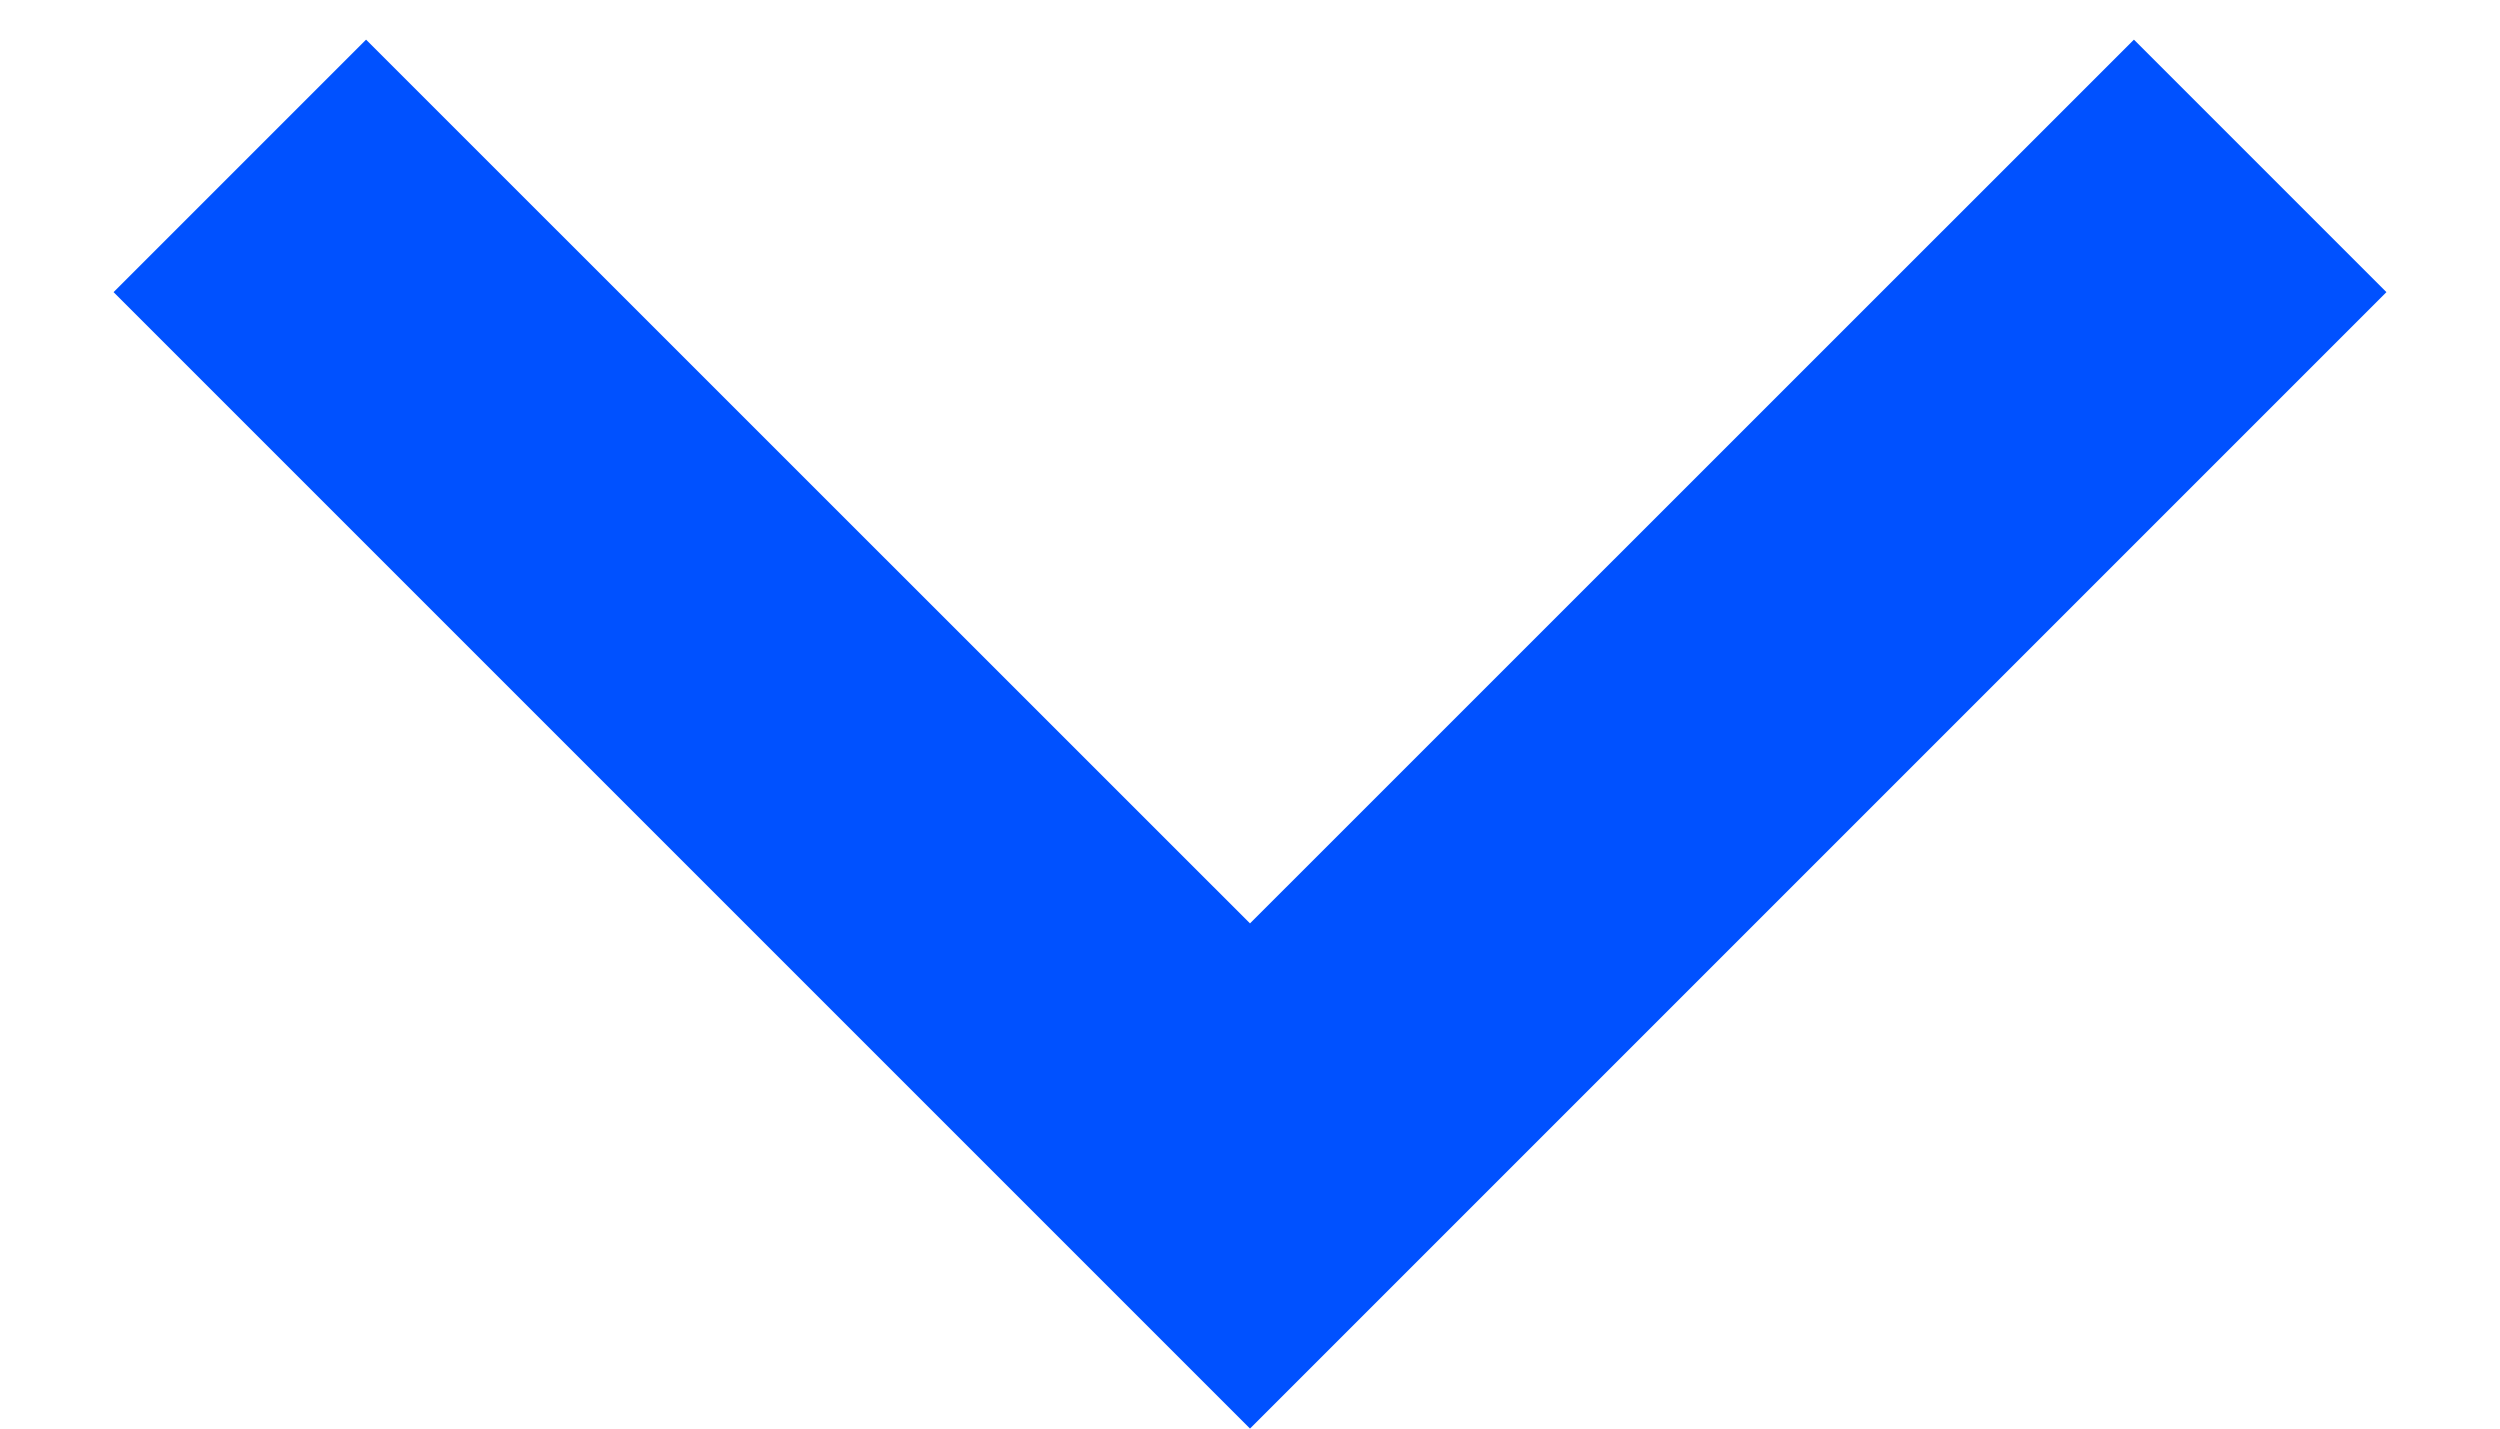
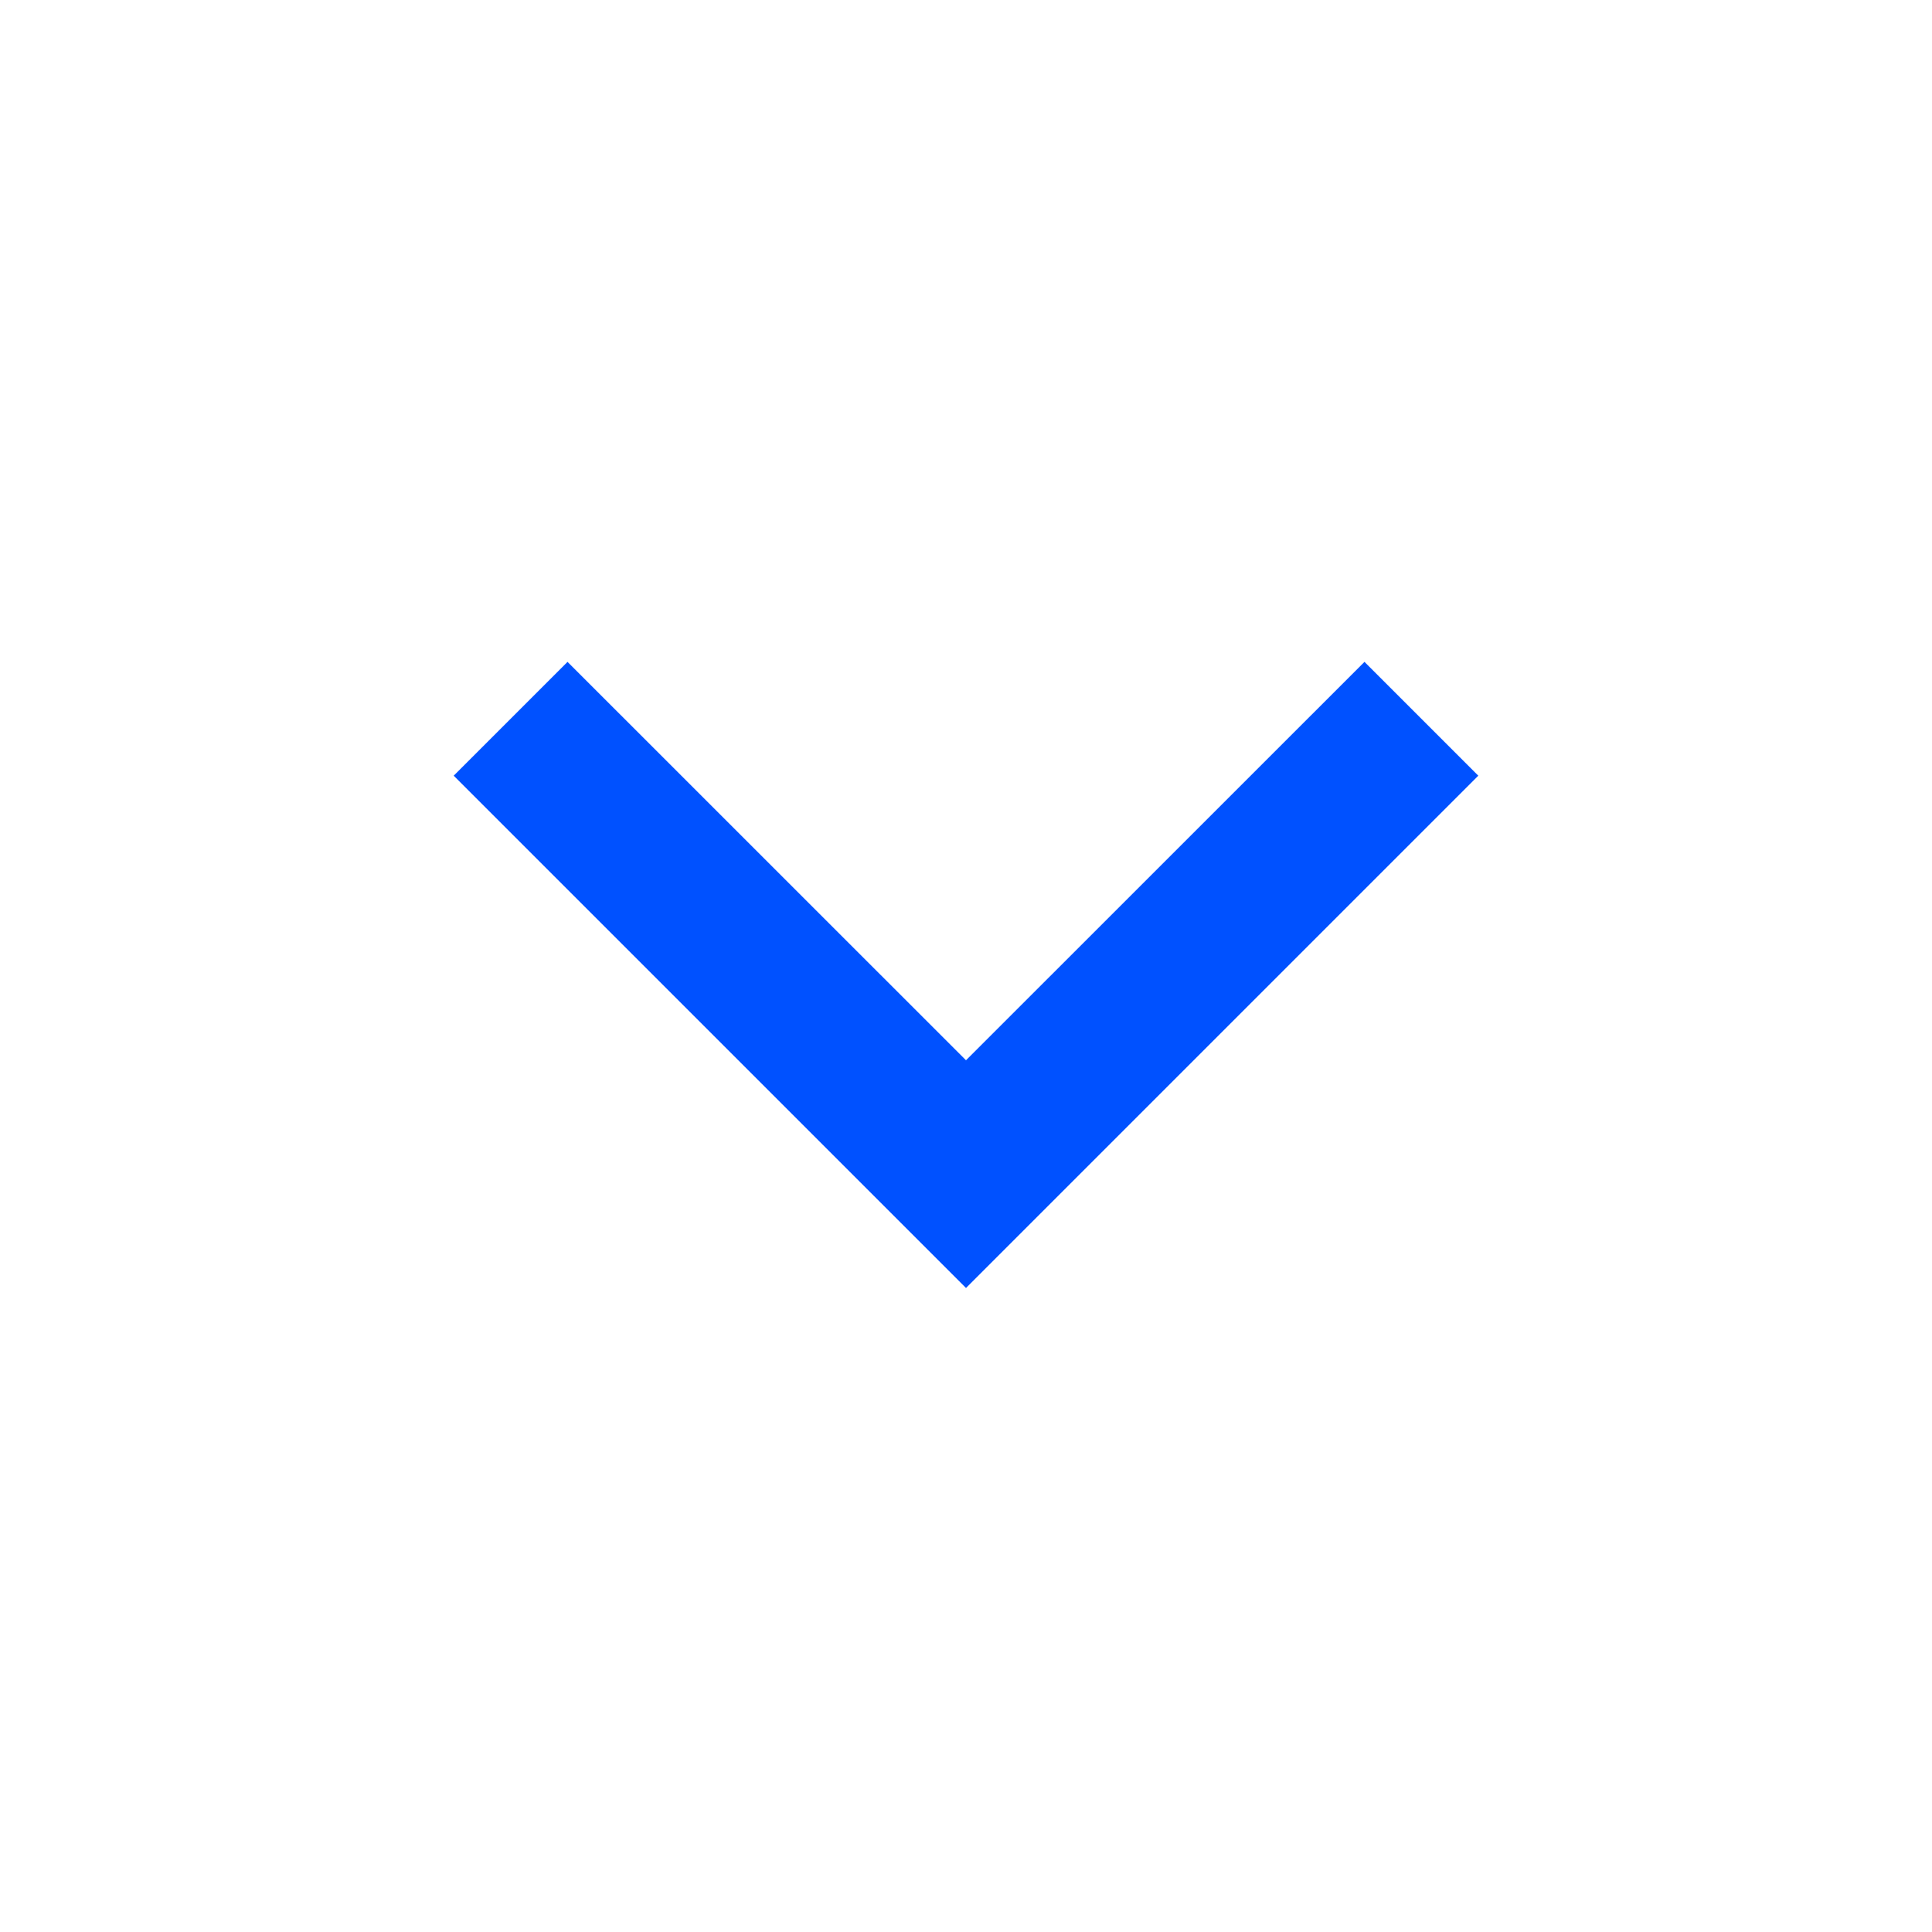
- <svg xmlns="http://www.w3.org/2000/svg" width="14" height="8" viewBox="0 0 14 8" fill="none">
-   <path d="M7 5.171L11.95 0.222L13.364 1.636L7 8L0.636 1.636L2.05 0.222L7 5.171Z" fill="#0051FF" />
+ <svg xmlns="http://www.w3.org/2000/svg" width="24" height="24" viewBox="0 0 24 24" fill="none">
+   <path d="M12 13.171L16.95 8.222L18.364 9.636L12 16L5.636 9.636L7.05 8.222L12 13.171Z" fill="#0051FF" />
</svg>
